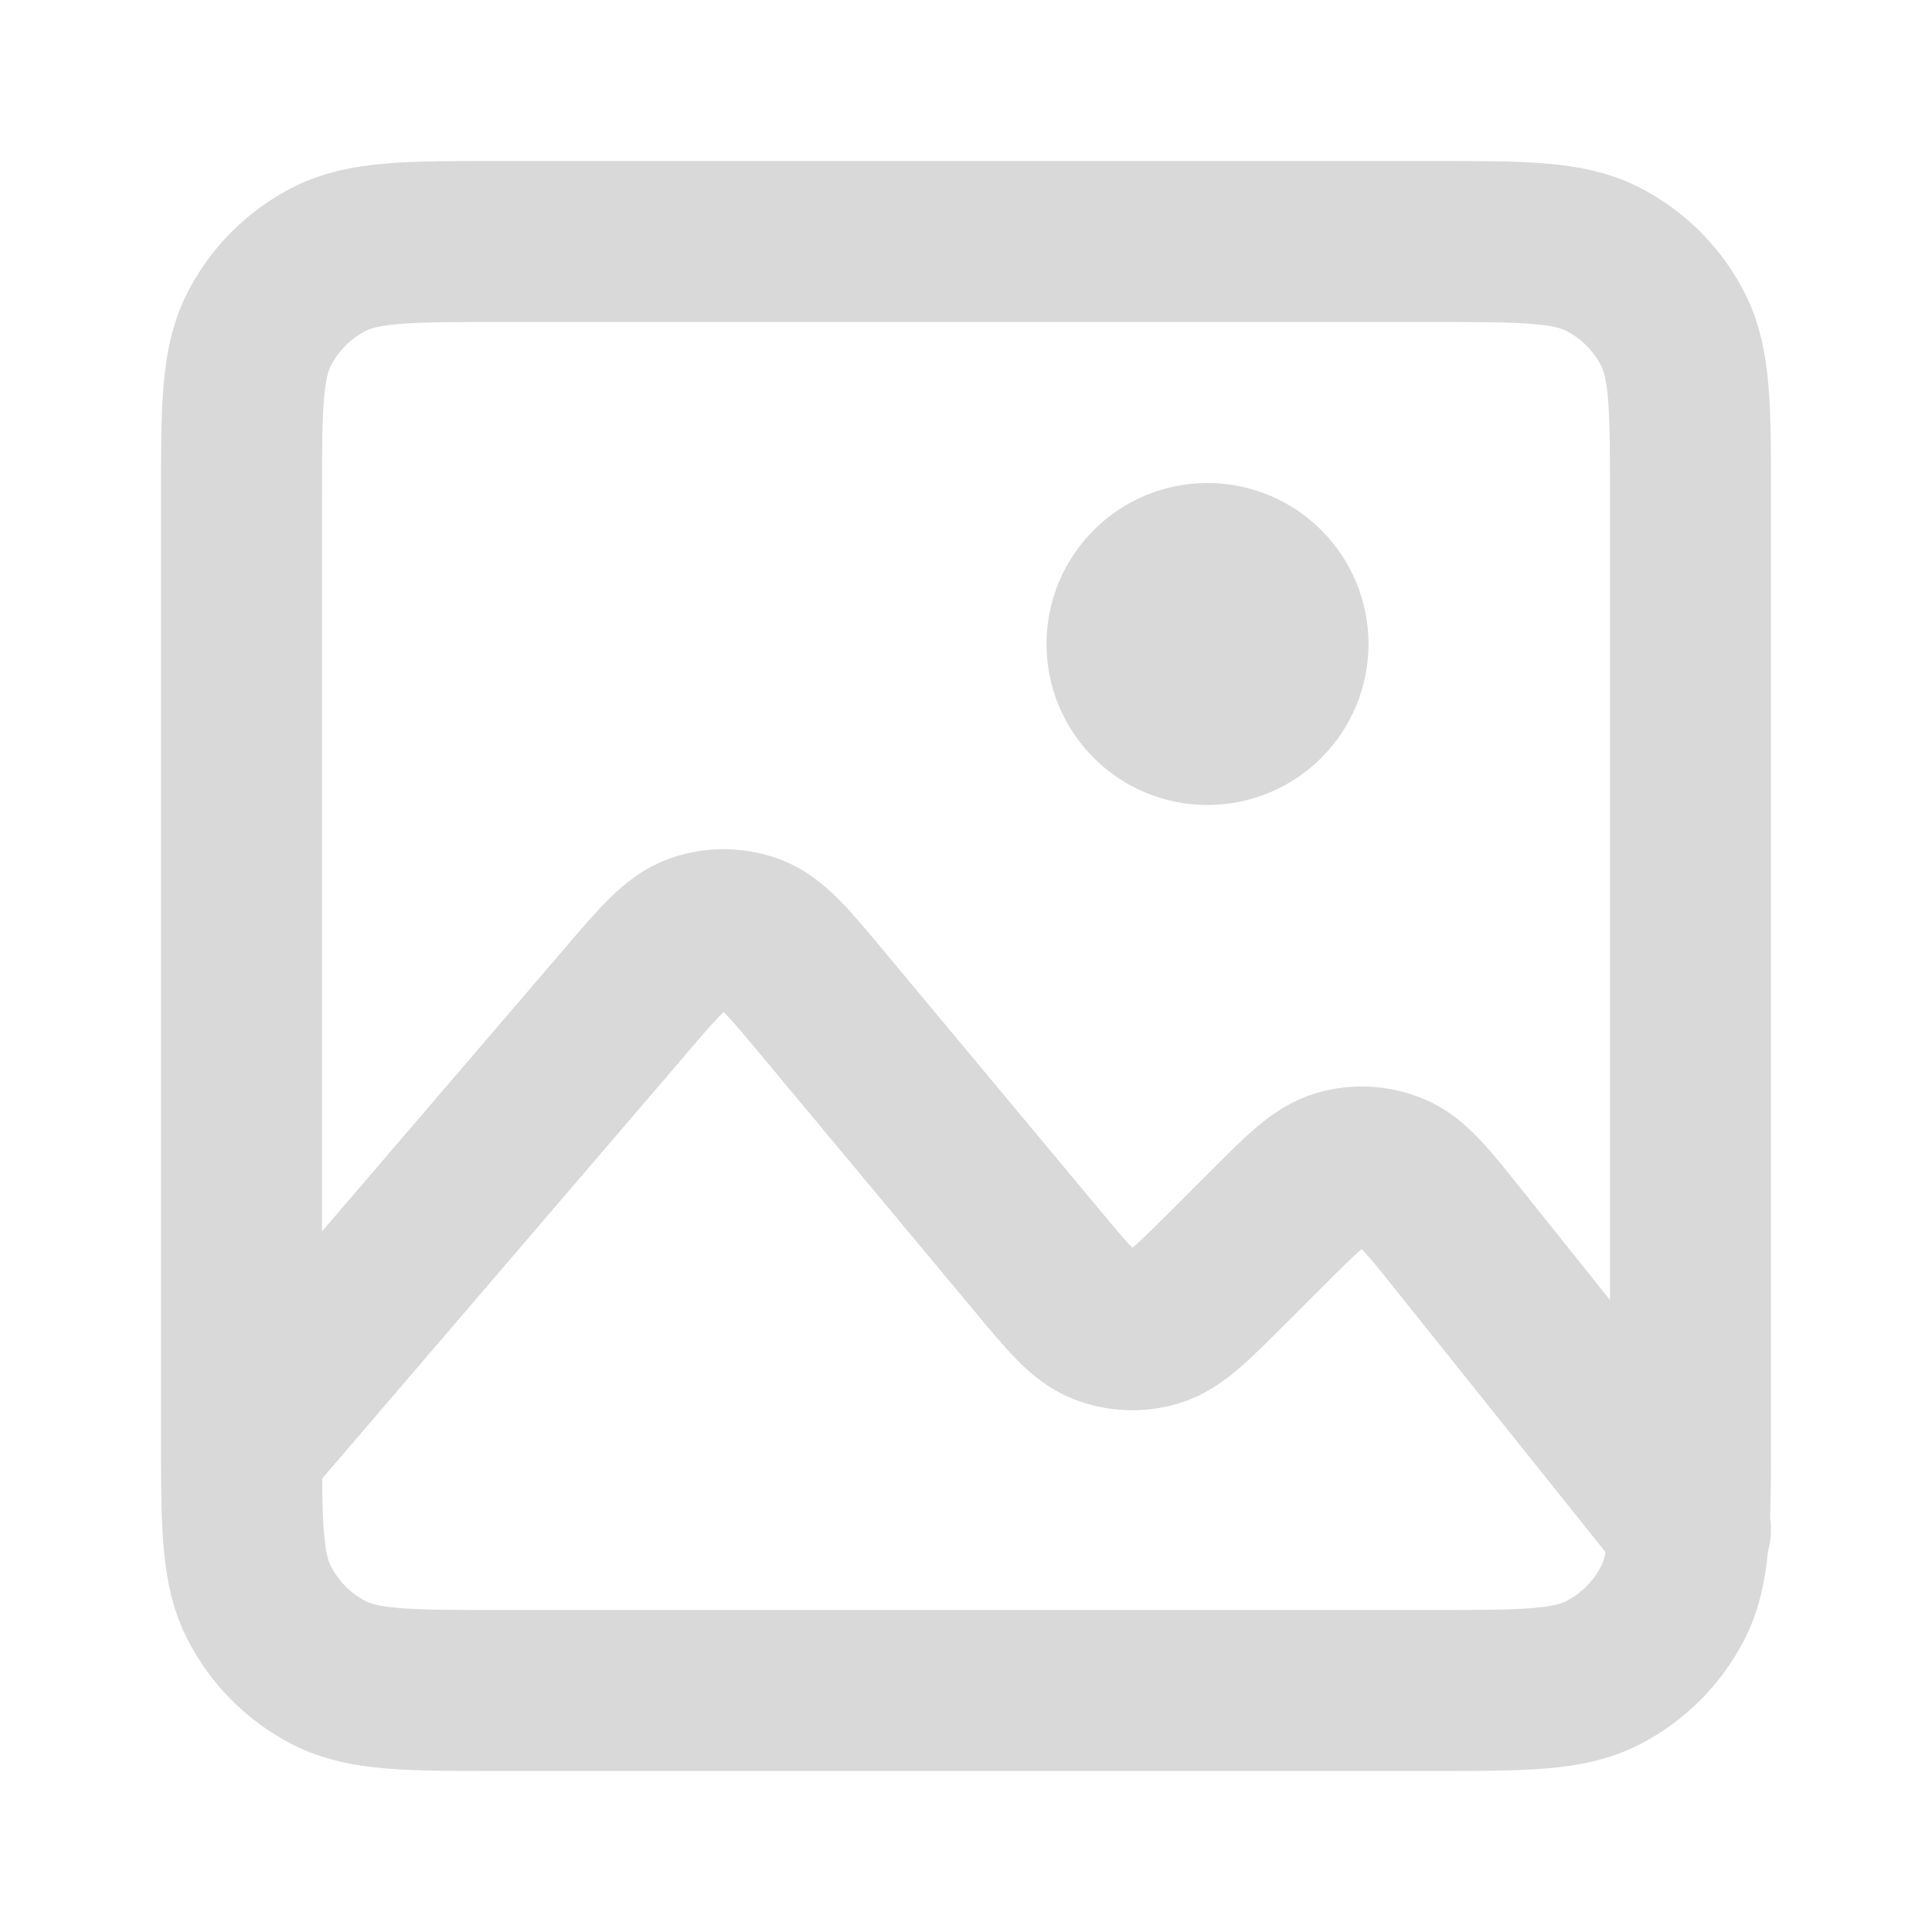
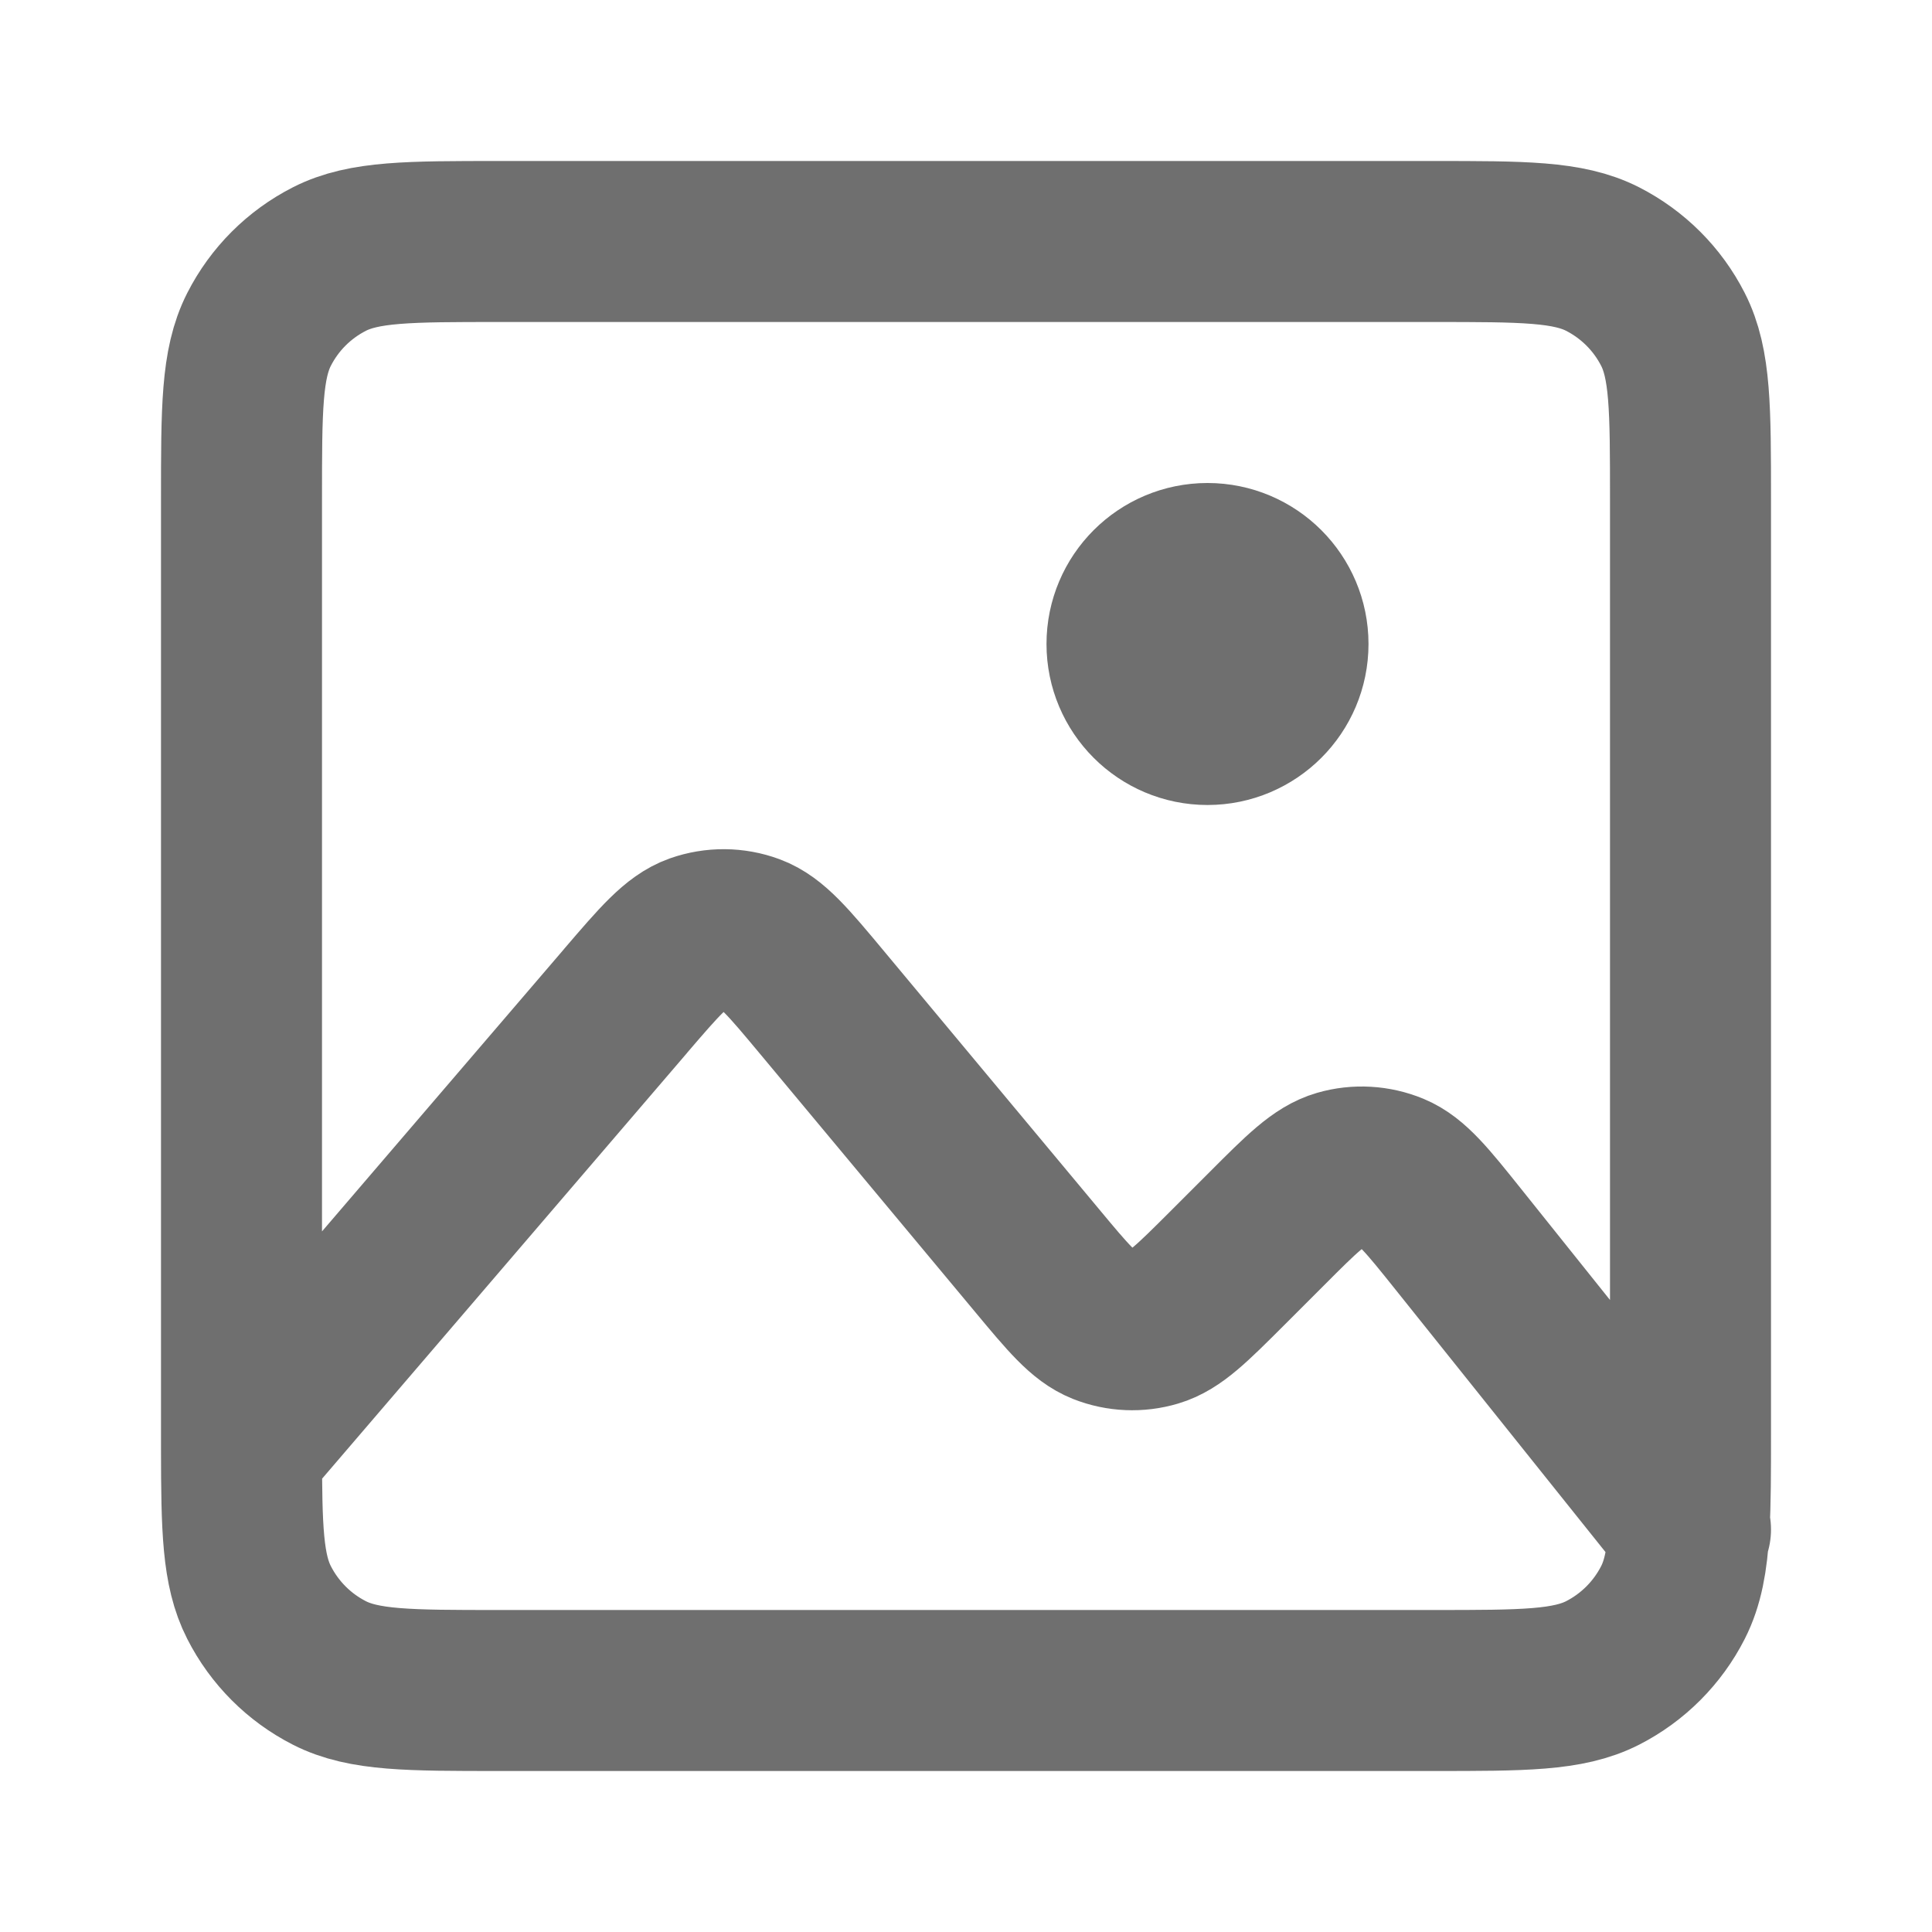
<svg xmlns="http://www.w3.org/2000/svg" width="24" height="24" viewBox="0 0 24 24" fill="none">
-   <path d="M3 18C3 17.936 3 17.869 3 17.8V6.2C3 5.08 3 4.52 3.218 4.092C3.41 3.715 3.715 3.41 4.092 3.218C4.52 3 5.08 3 6.2 3H17.8C18.92 3 19.48 3 19.908 3.218C20.284 3.41 20.59 3.715 20.782 4.092C21 4.519 21 5.079 21 6.197V17.803C21 18.288 21 18.668 20.982 18.977M3 18C3.001 18.988 3.013 19.506 3.218 19.907C3.41 20.284 3.715 20.59 4.092 20.782C4.519 21 5.079 21 6.197 21H17.804C18.922 21 19.48 21 19.908 20.782C20.284 20.59 20.59 20.284 20.782 19.907C20.905 19.665 20.959 19.381 20.982 18.977M3 18L7.768 12.438L7.769 12.436C8.192 11.943 8.404 11.695 8.655 11.606C8.876 11.528 9.117 11.53 9.336 11.611C9.587 11.704 9.795 11.954 10.212 12.454L12.883 15.659C13.269 16.123 13.463 16.355 13.699 16.449C13.906 16.531 14.136 16.541 14.35 16.477C14.594 16.405 14.809 16.19 15.239 15.761L15.736 15.264C16.173 14.826 16.392 14.608 16.64 14.536C16.857 14.473 17.09 14.487 17.299 14.573C17.537 14.672 17.73 14.912 18.117 15.396L20.982 18.977M20.982 18.977L21 19M15 9C14.448 9 14 8.552 14 8C14 7.448 14.448 7 15 7C15.552 7 16 7.448 16 8C16 8.552 15.552 9 15 9Z" stroke="#D9D9D9" stroke-width="2" stroke-linecap="round" stroke-linejoin="round" />
+   <path d="M3 18C3 17.936 3 17.869 3 17.8V6.2C3 5.08 3 4.52 3.218 4.092C3.41 3.715 3.715 3.41 4.092 3.218C4.52 3 5.08 3 6.2 3H17.8C18.92 3 19.48 3 19.908 3.218C20.284 3.41 20.59 3.715 20.782 4.092C21 4.519 21 5.079 21 6.197V17.803C21 18.288 21 18.668 20.982 18.977M3 18C3.001 18.988 3.013 19.506 3.218 19.907C3.41 20.284 3.715 20.59 4.092 20.782C4.519 21 5.079 21 6.197 21H17.804C18.922 21 19.48 21 19.908 20.782C20.284 20.59 20.59 20.284 20.782 19.907C20.905 19.665 20.959 19.381 20.982 18.977M3 18L7.768 12.438L7.769 12.436C8.192 11.943 8.404 11.695 8.655 11.606C8.876 11.528 9.117 11.53 9.336 11.611C9.587 11.704 9.795 11.954 10.212 12.454L12.883 15.659C13.269 16.123 13.463 16.355 13.699 16.449C13.906 16.531 14.136 16.541 14.35 16.477C14.594 16.405 14.809 16.19 15.239 15.761L15.736 15.264C16.173 14.826 16.392 14.608 16.64 14.536C16.857 14.473 17.09 14.487 17.299 14.573C17.537 14.672 17.73 14.912 18.117 15.396L20.982 18.977M20.982 18.977L21 19M15 9C14.448 9 14 8.552 14 8C14 7.448 14.448 7 15 7C15.552 7 16 7.448 16 8C16 8.552 15.552 9 15 9Z" stroke="#6F6F6F" stroke-width="2" stroke-linecap="round" stroke-linejoin="round" />
</svg>
